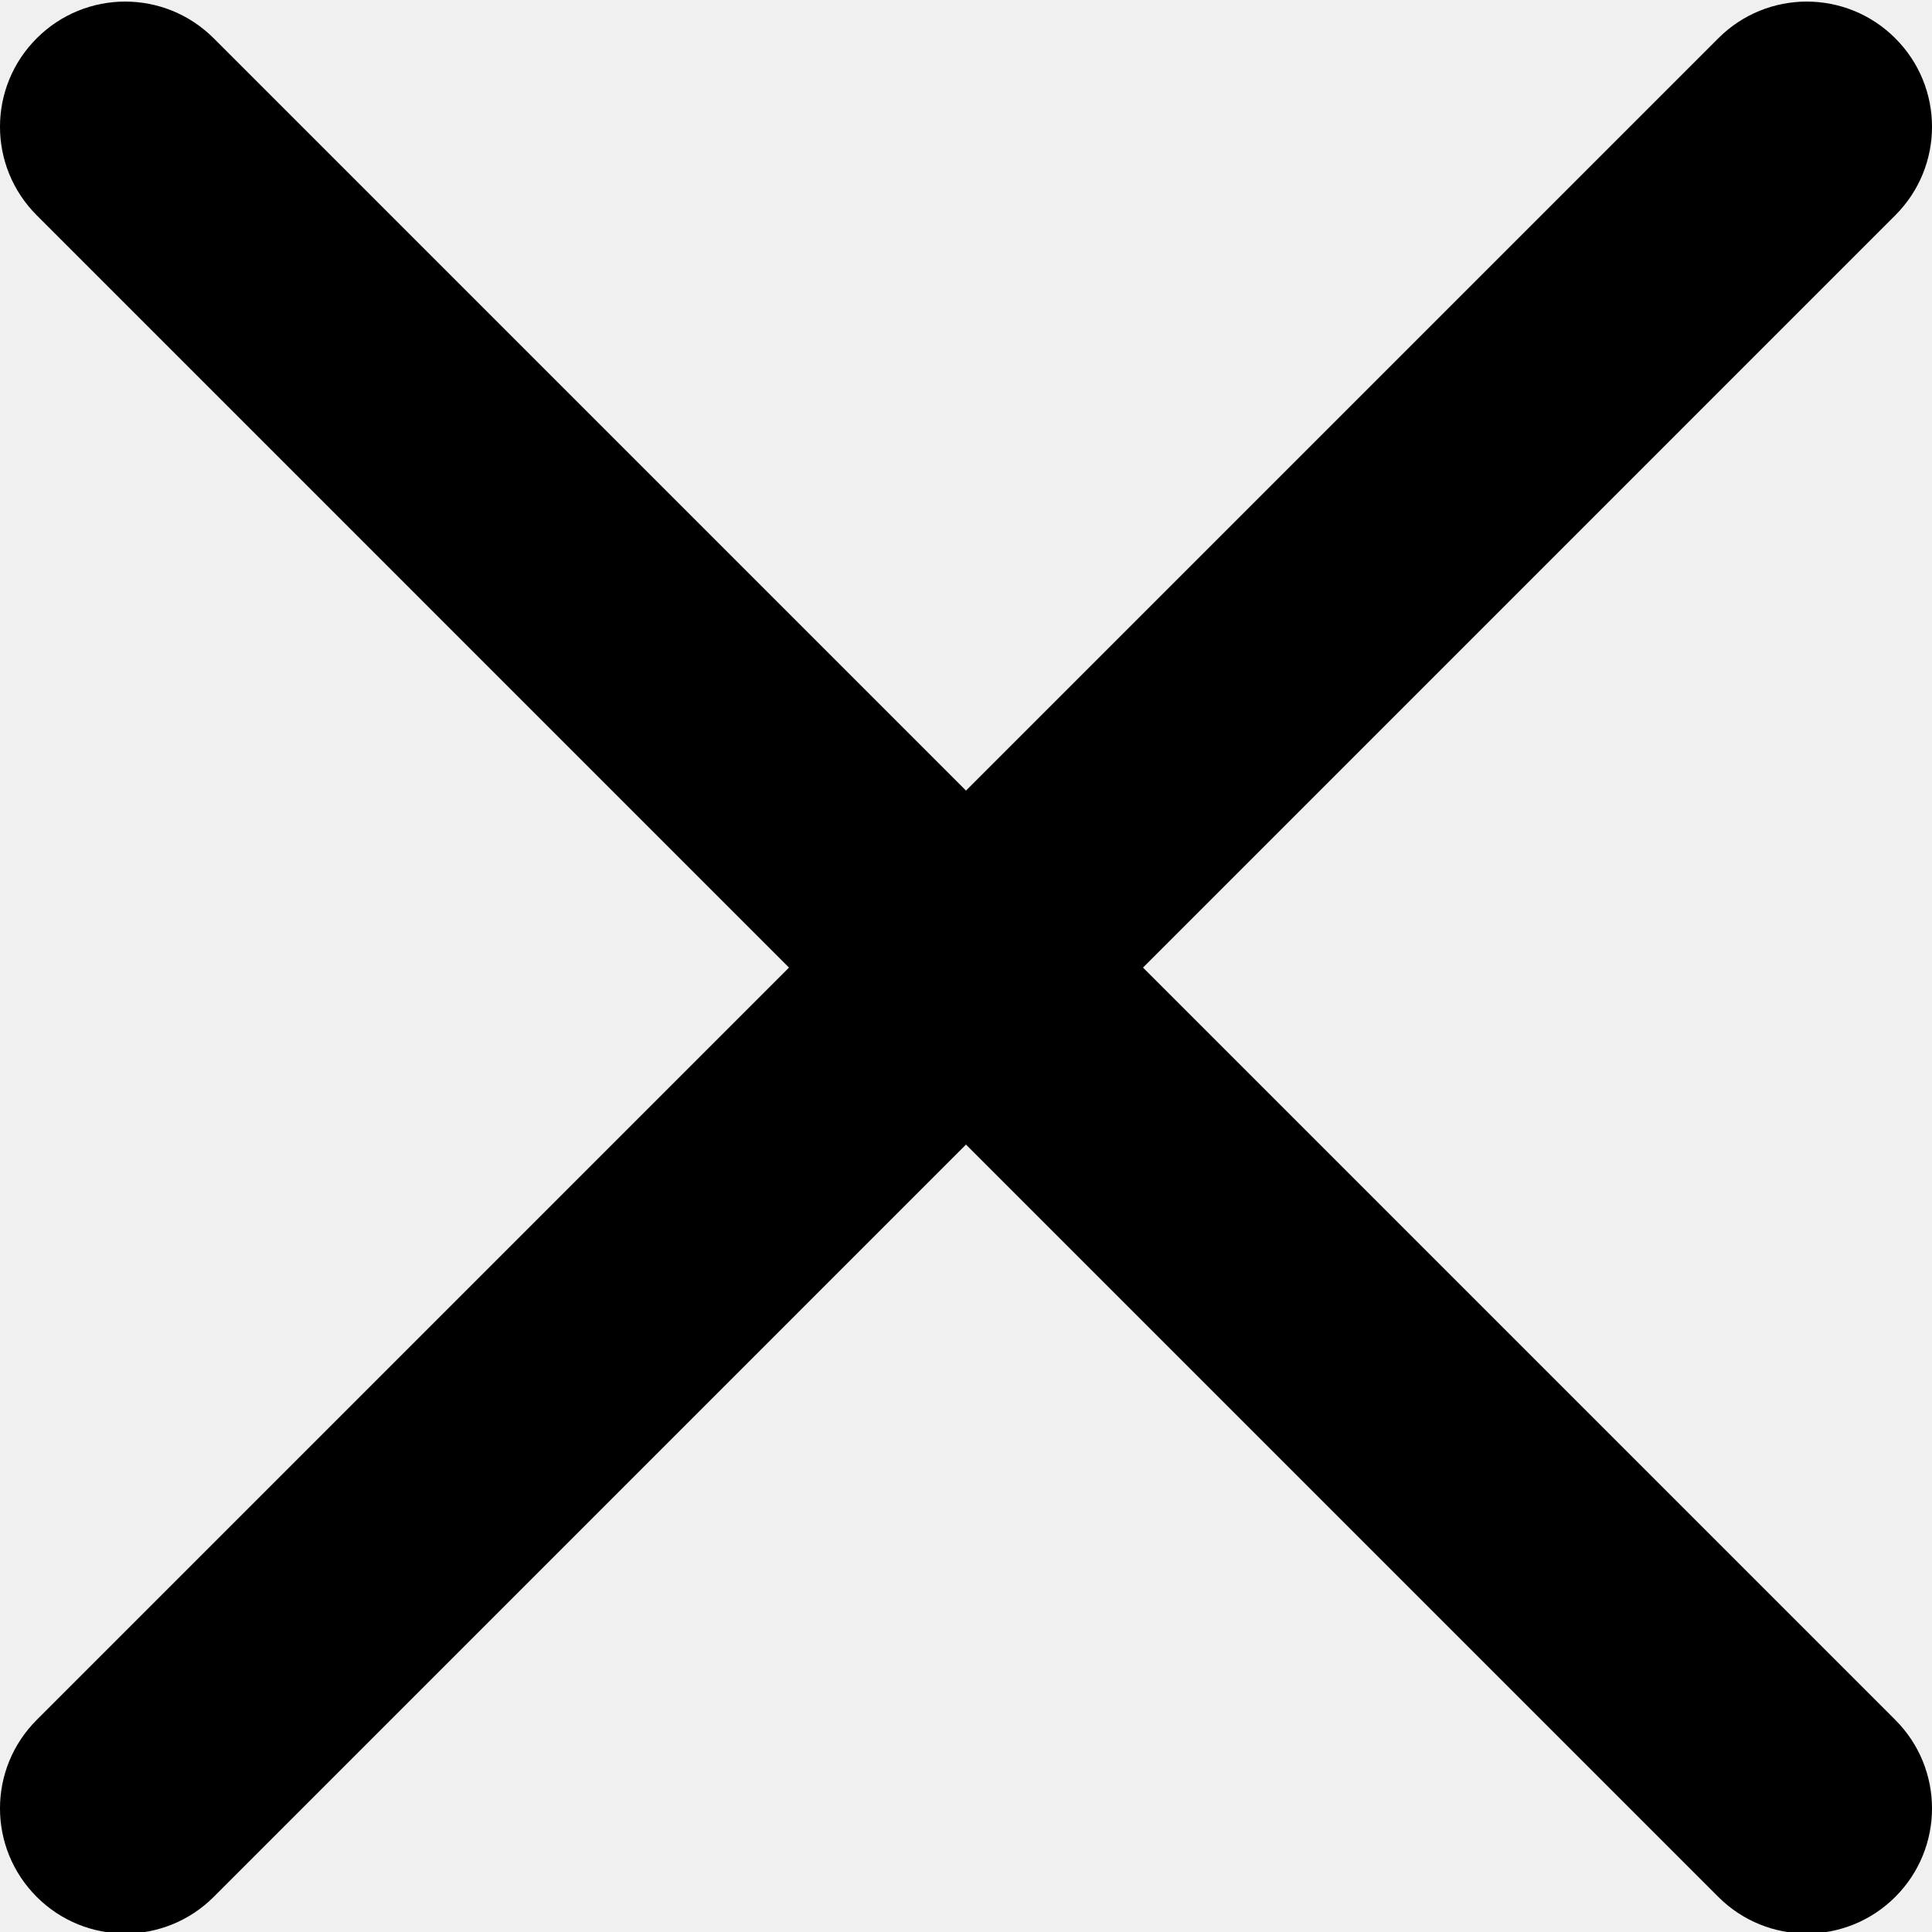
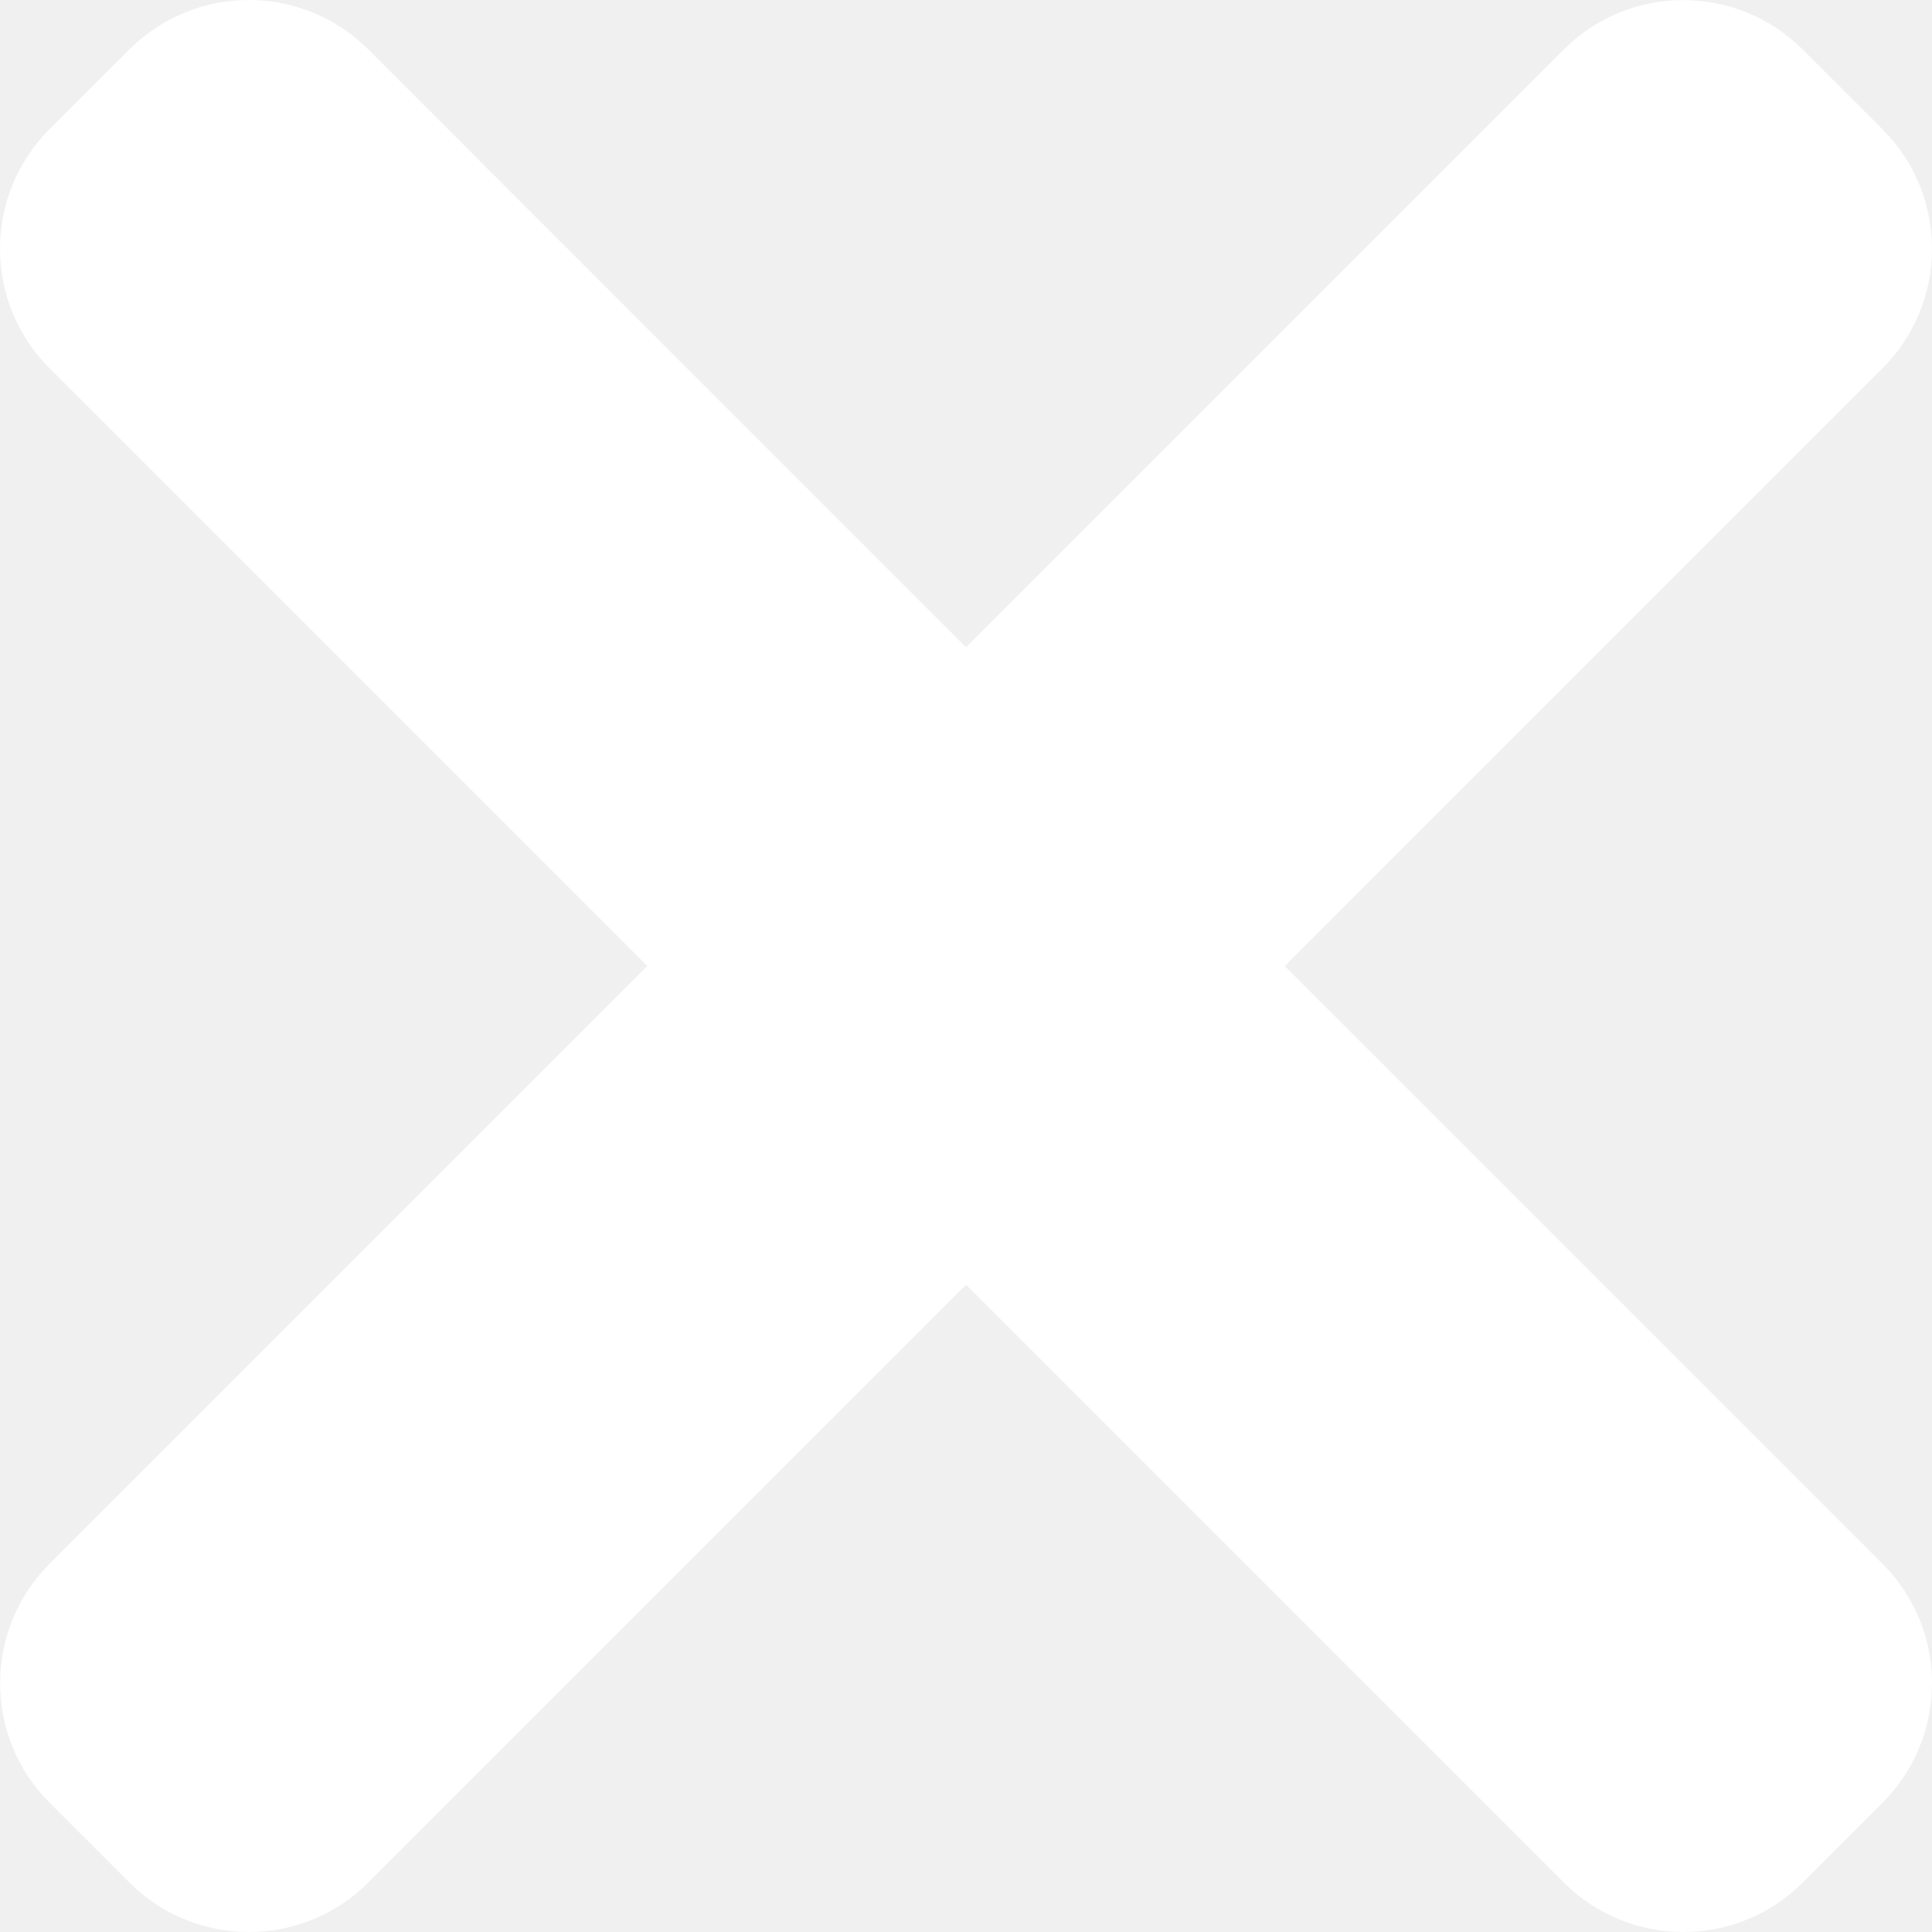
- <svg xmlns="http://www.w3.org/2000/svg" height="329pt" viewBox="0 0 329.269 329" width="329pt">
-   <path d="m194.801 164.77 128.211-128.215c8.344-8.34 8.344-21.824 0-30.164-8.34-8.34-21.824-8.34-30.164 0l-128.215 128.215-128.211-128.215c-8.344-8.34-21.824-8.34-30.164 0-8.344 8.34-8.344 21.824 0 30.164l128.211 128.215-128.211 128.215c-8.344 8.34-8.344 21.824 0 30.164 4.156 4.16 9.621 6.25 15.082 6.25 5.461 0 10.922-2.09 15.082-6.25l128.211-128.215 128.215 128.215c4.16 4.16 9.621 6.25 15.082 6.25 5.461 0 10.922-2.09 15.082-6.25 8.344-8.34 8.344-21.824 0-30.164zm0 0" />
+ <svg xmlns="http://www.w3.org/2000/svg" fill="white" height="365.696pt" viewBox="0 0 365.696 365.696" width="365.696pt">
+   <path d="m243.188 182.859 113.133-113.133c12.5-12.5 12.5-32.766 0-45.246l-15.082-15.082c-12.504-12.504-32.77-12.504-45.25 0l-113.129 113.129-113.133-113.152c-12.5-12.5-32.766-12.5-45.246 0l-15.105 15.082c-12.5 12.504-12.5 32.77 0 45.25l113.152 113.152-113.129 113.129c-12.504 12.504-12.504 32.77 0 45.25l15.082 15.082c12.5 12.5 32.766 12.5 45.246 0l113.133-113.133 113.129 113.133c12.504 12.5 32.77 12.5 45.25 0l15.082-15.082c12.5-12.504 12.5-32.77 0-45.25zm0 0" />
</svg>
